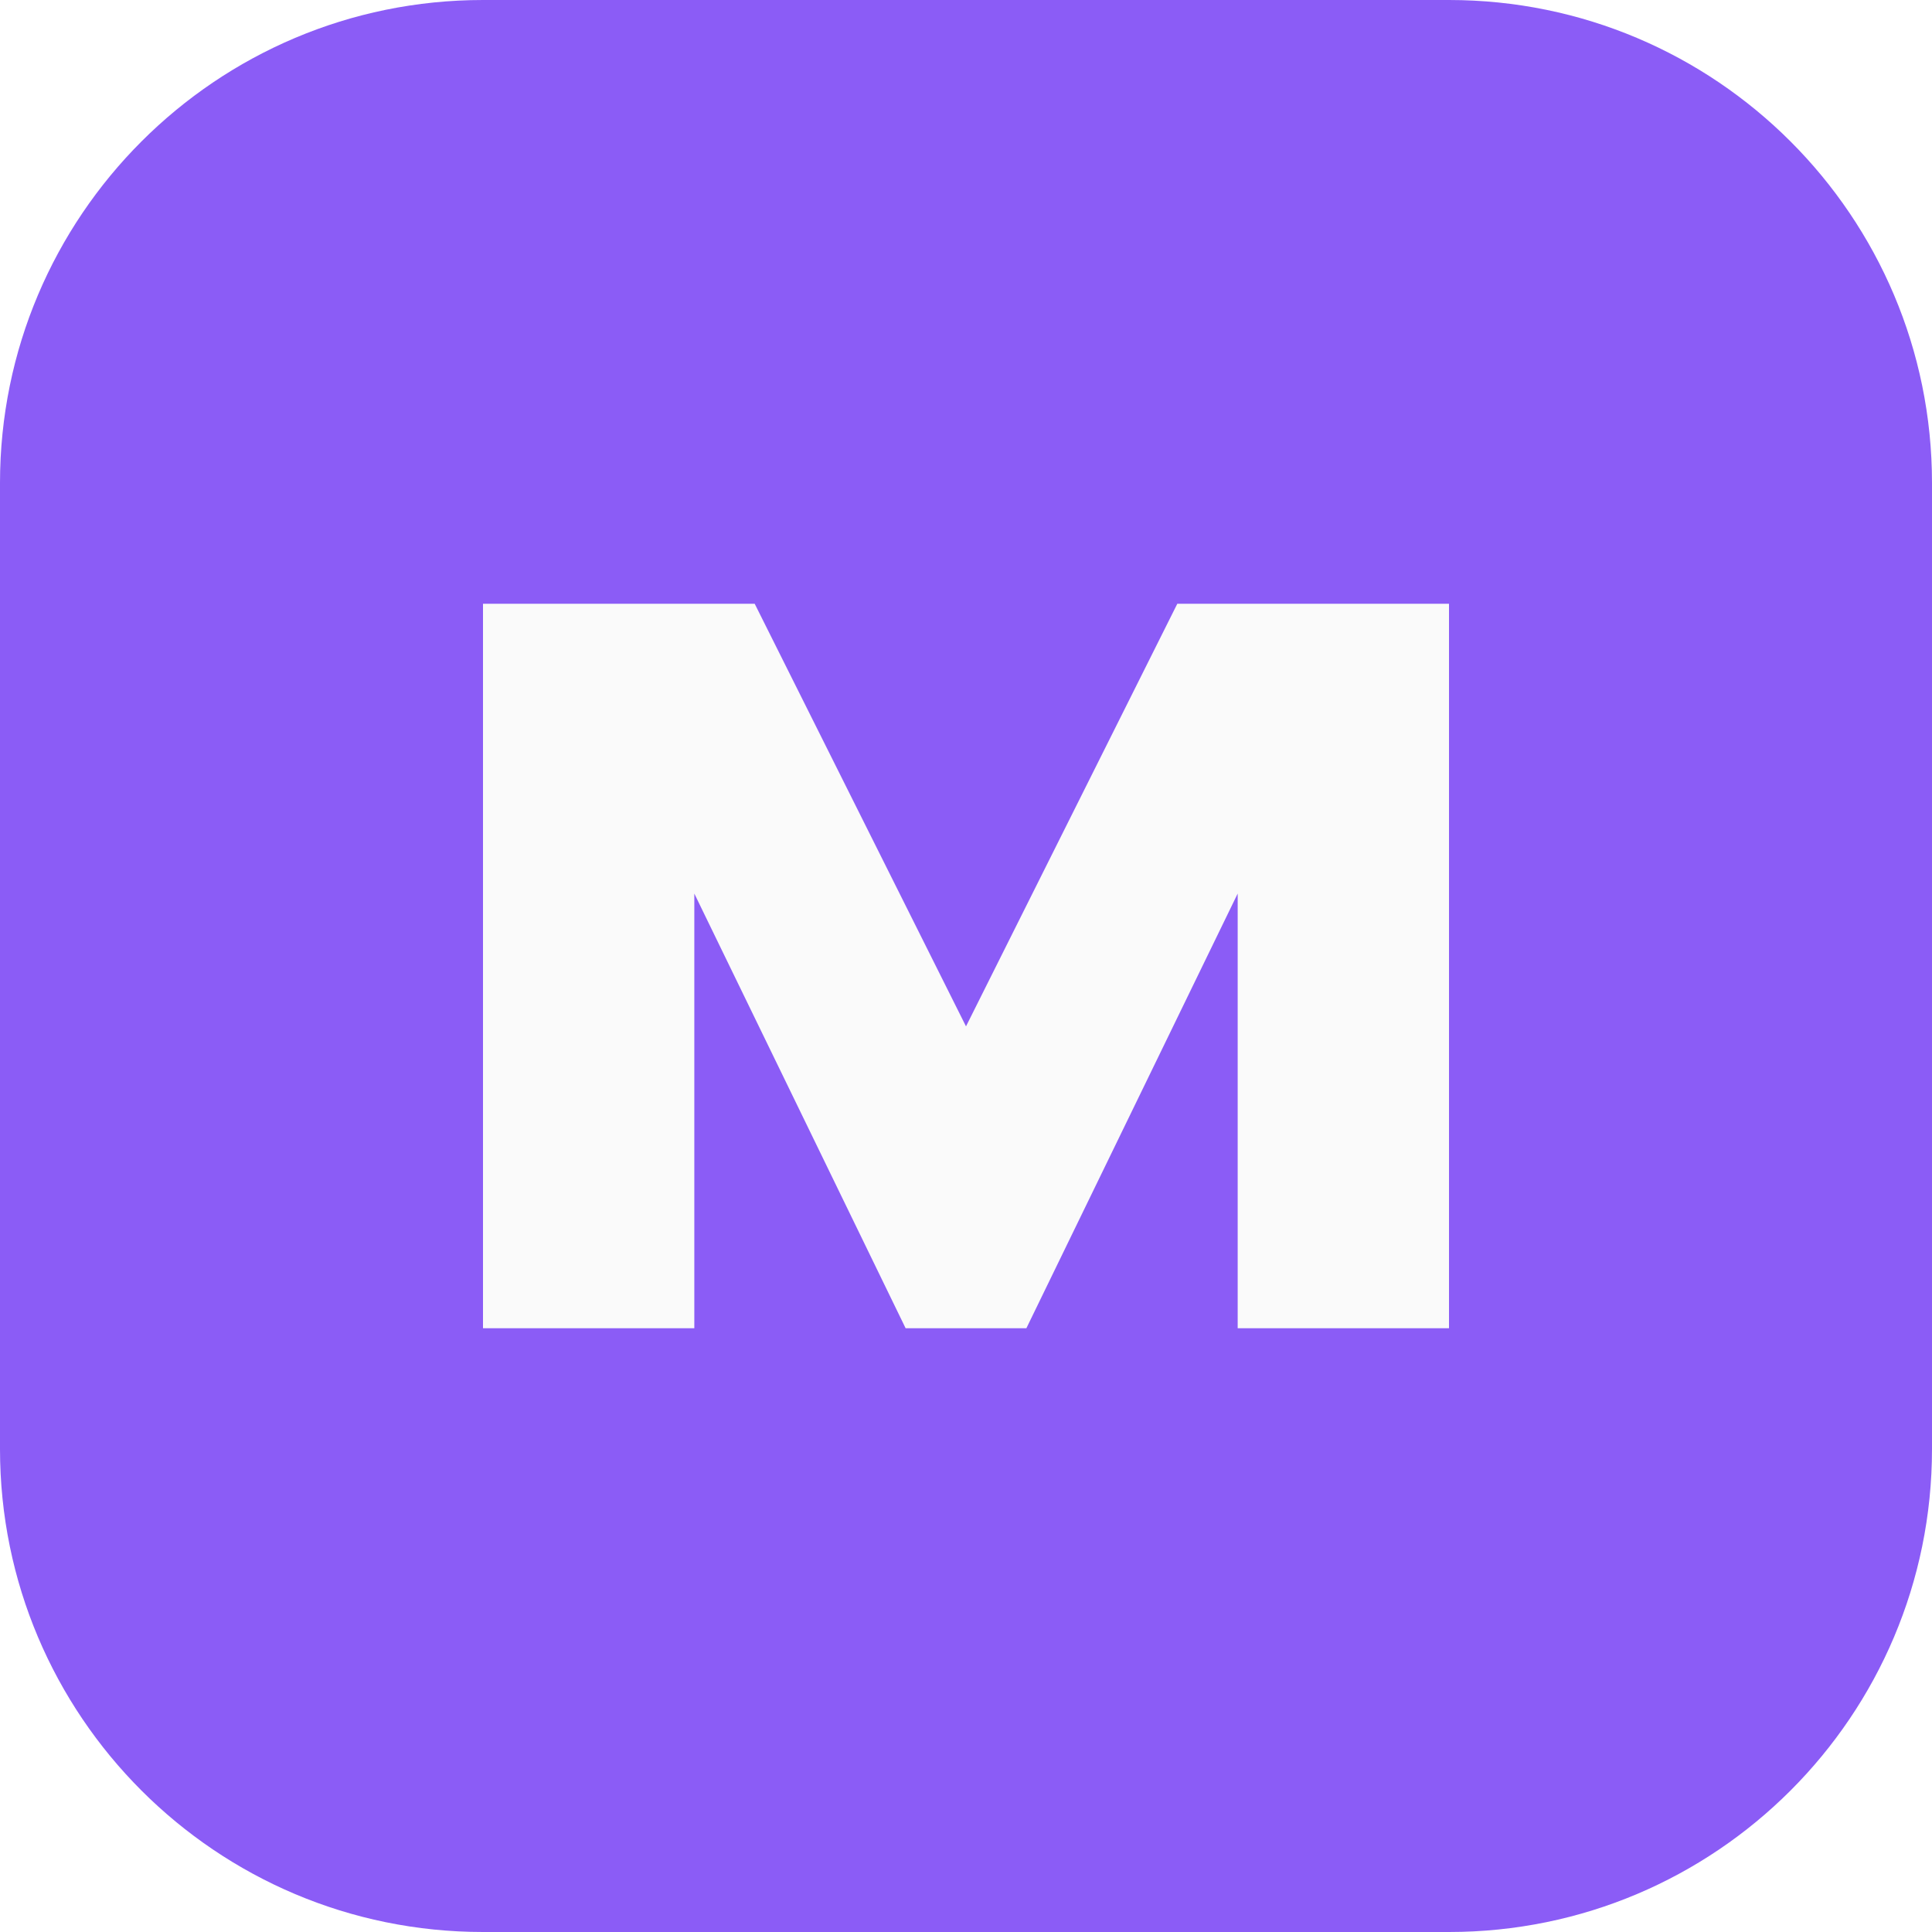
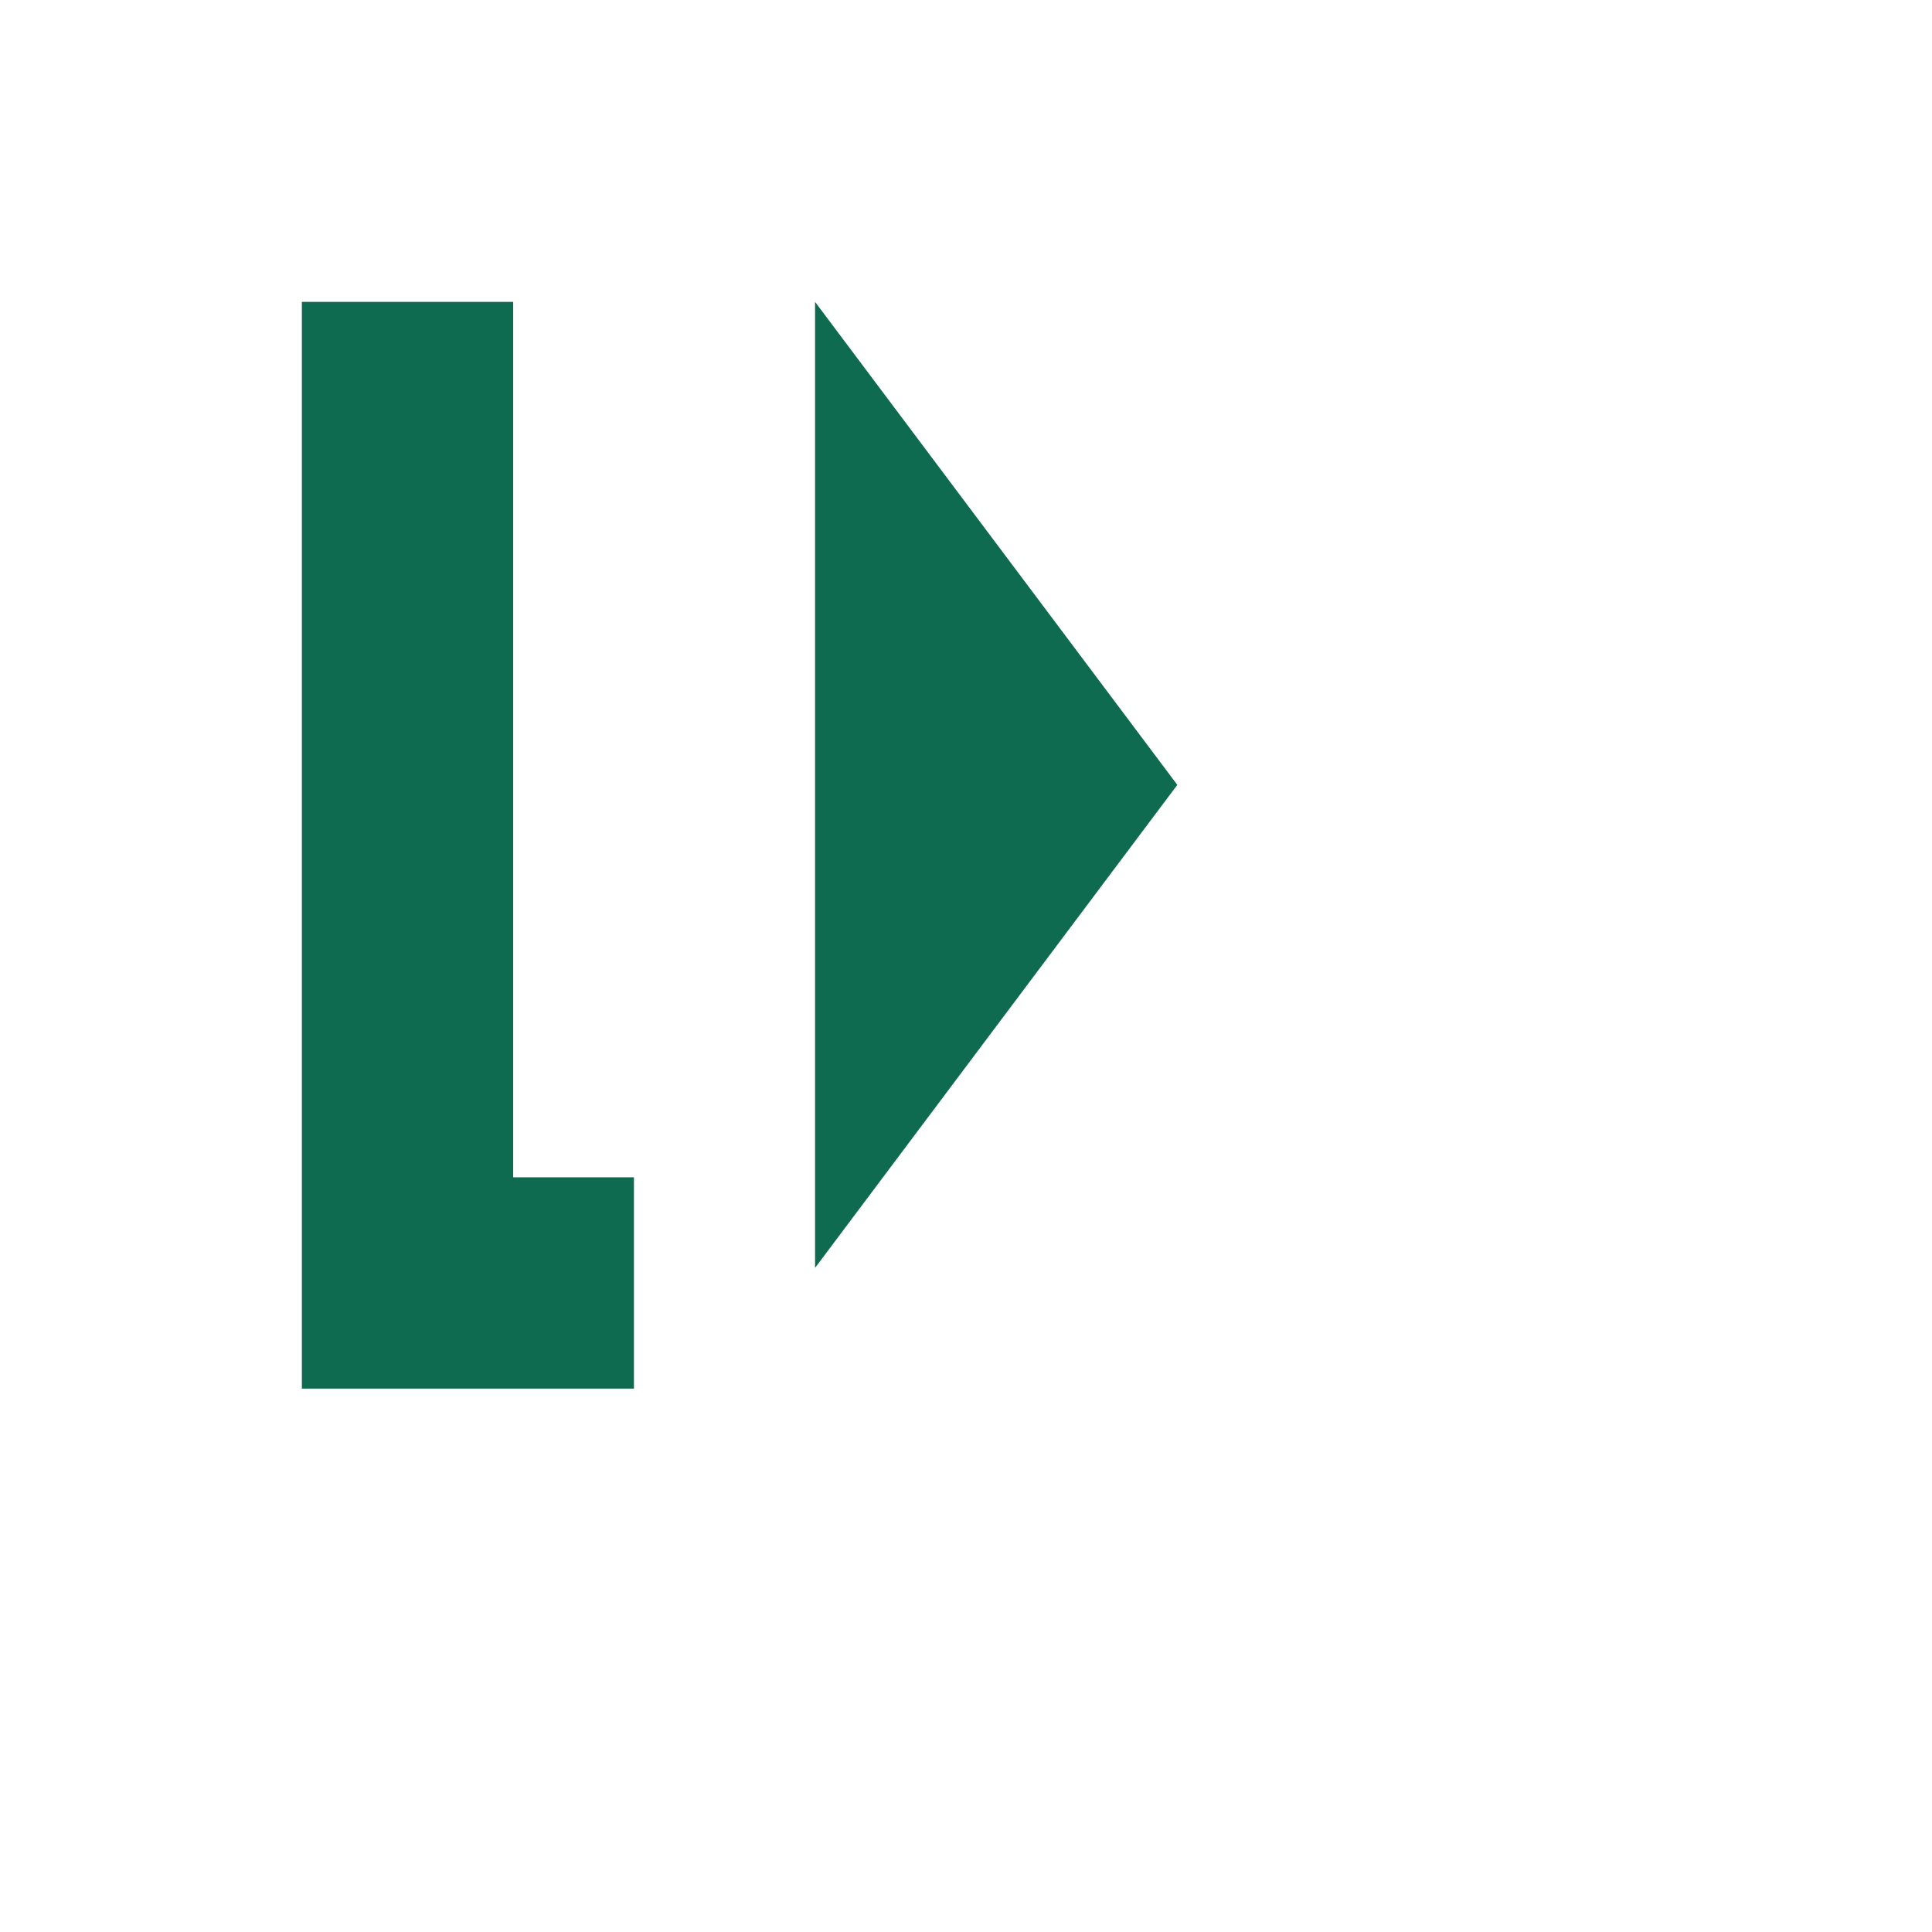
<svg xmlns="http://www.w3.org/2000/svg" viewBox="0 0 32 32" fill="none">
-   <rect width="32" height="32" rx="8" fill="#8b5cf6" />
-   <path d="M8 22V10h4.5l3.5 7 3.5-7H24v12h-3.5v-7.2L17 22h-2l-3.5-7.2V22H8z" fill="#fafafa" />
+   <style>
+     path { fill: #0f6b4f; }
+     @media (prefers-color-scheme: dark) {
+       path { fill: #3fbf8f; }
+     }
+   </style>
+   <path d="M5 5v18h5.5v-3.5H8.5V5H5z" />
+   <path d="M13.5 21L19.5 13 13.5 5v16z" />
</svg>
